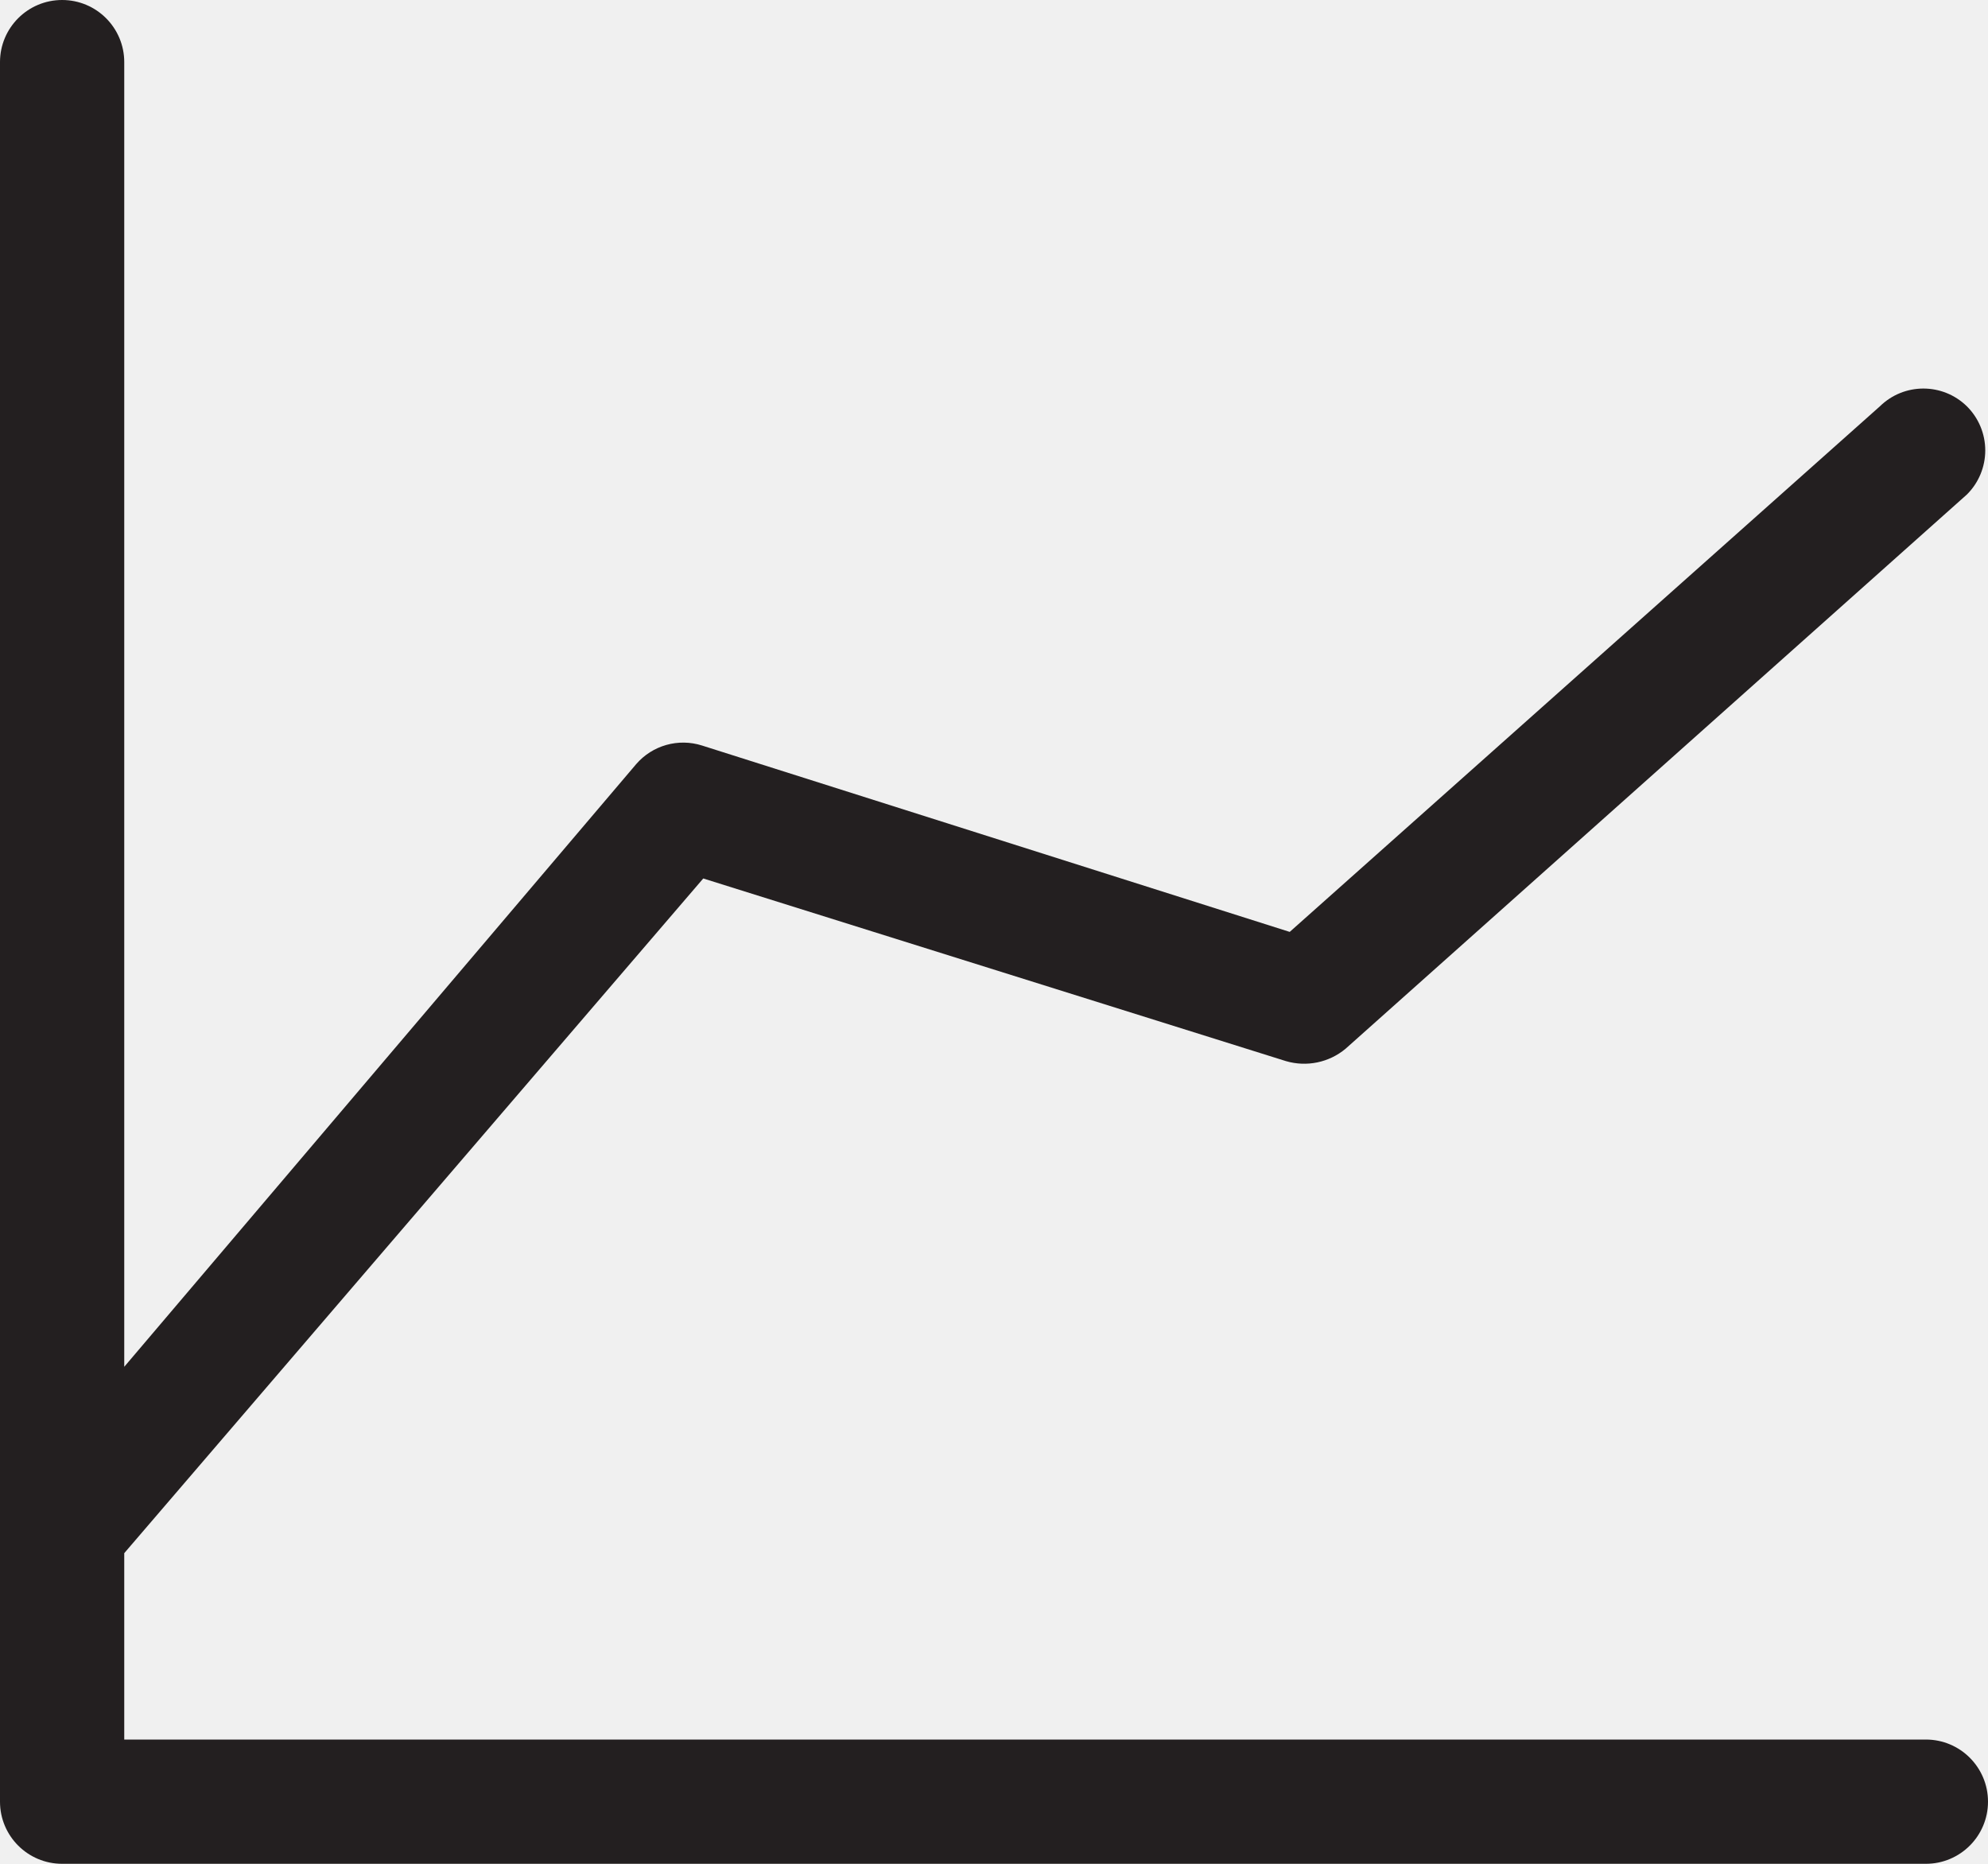
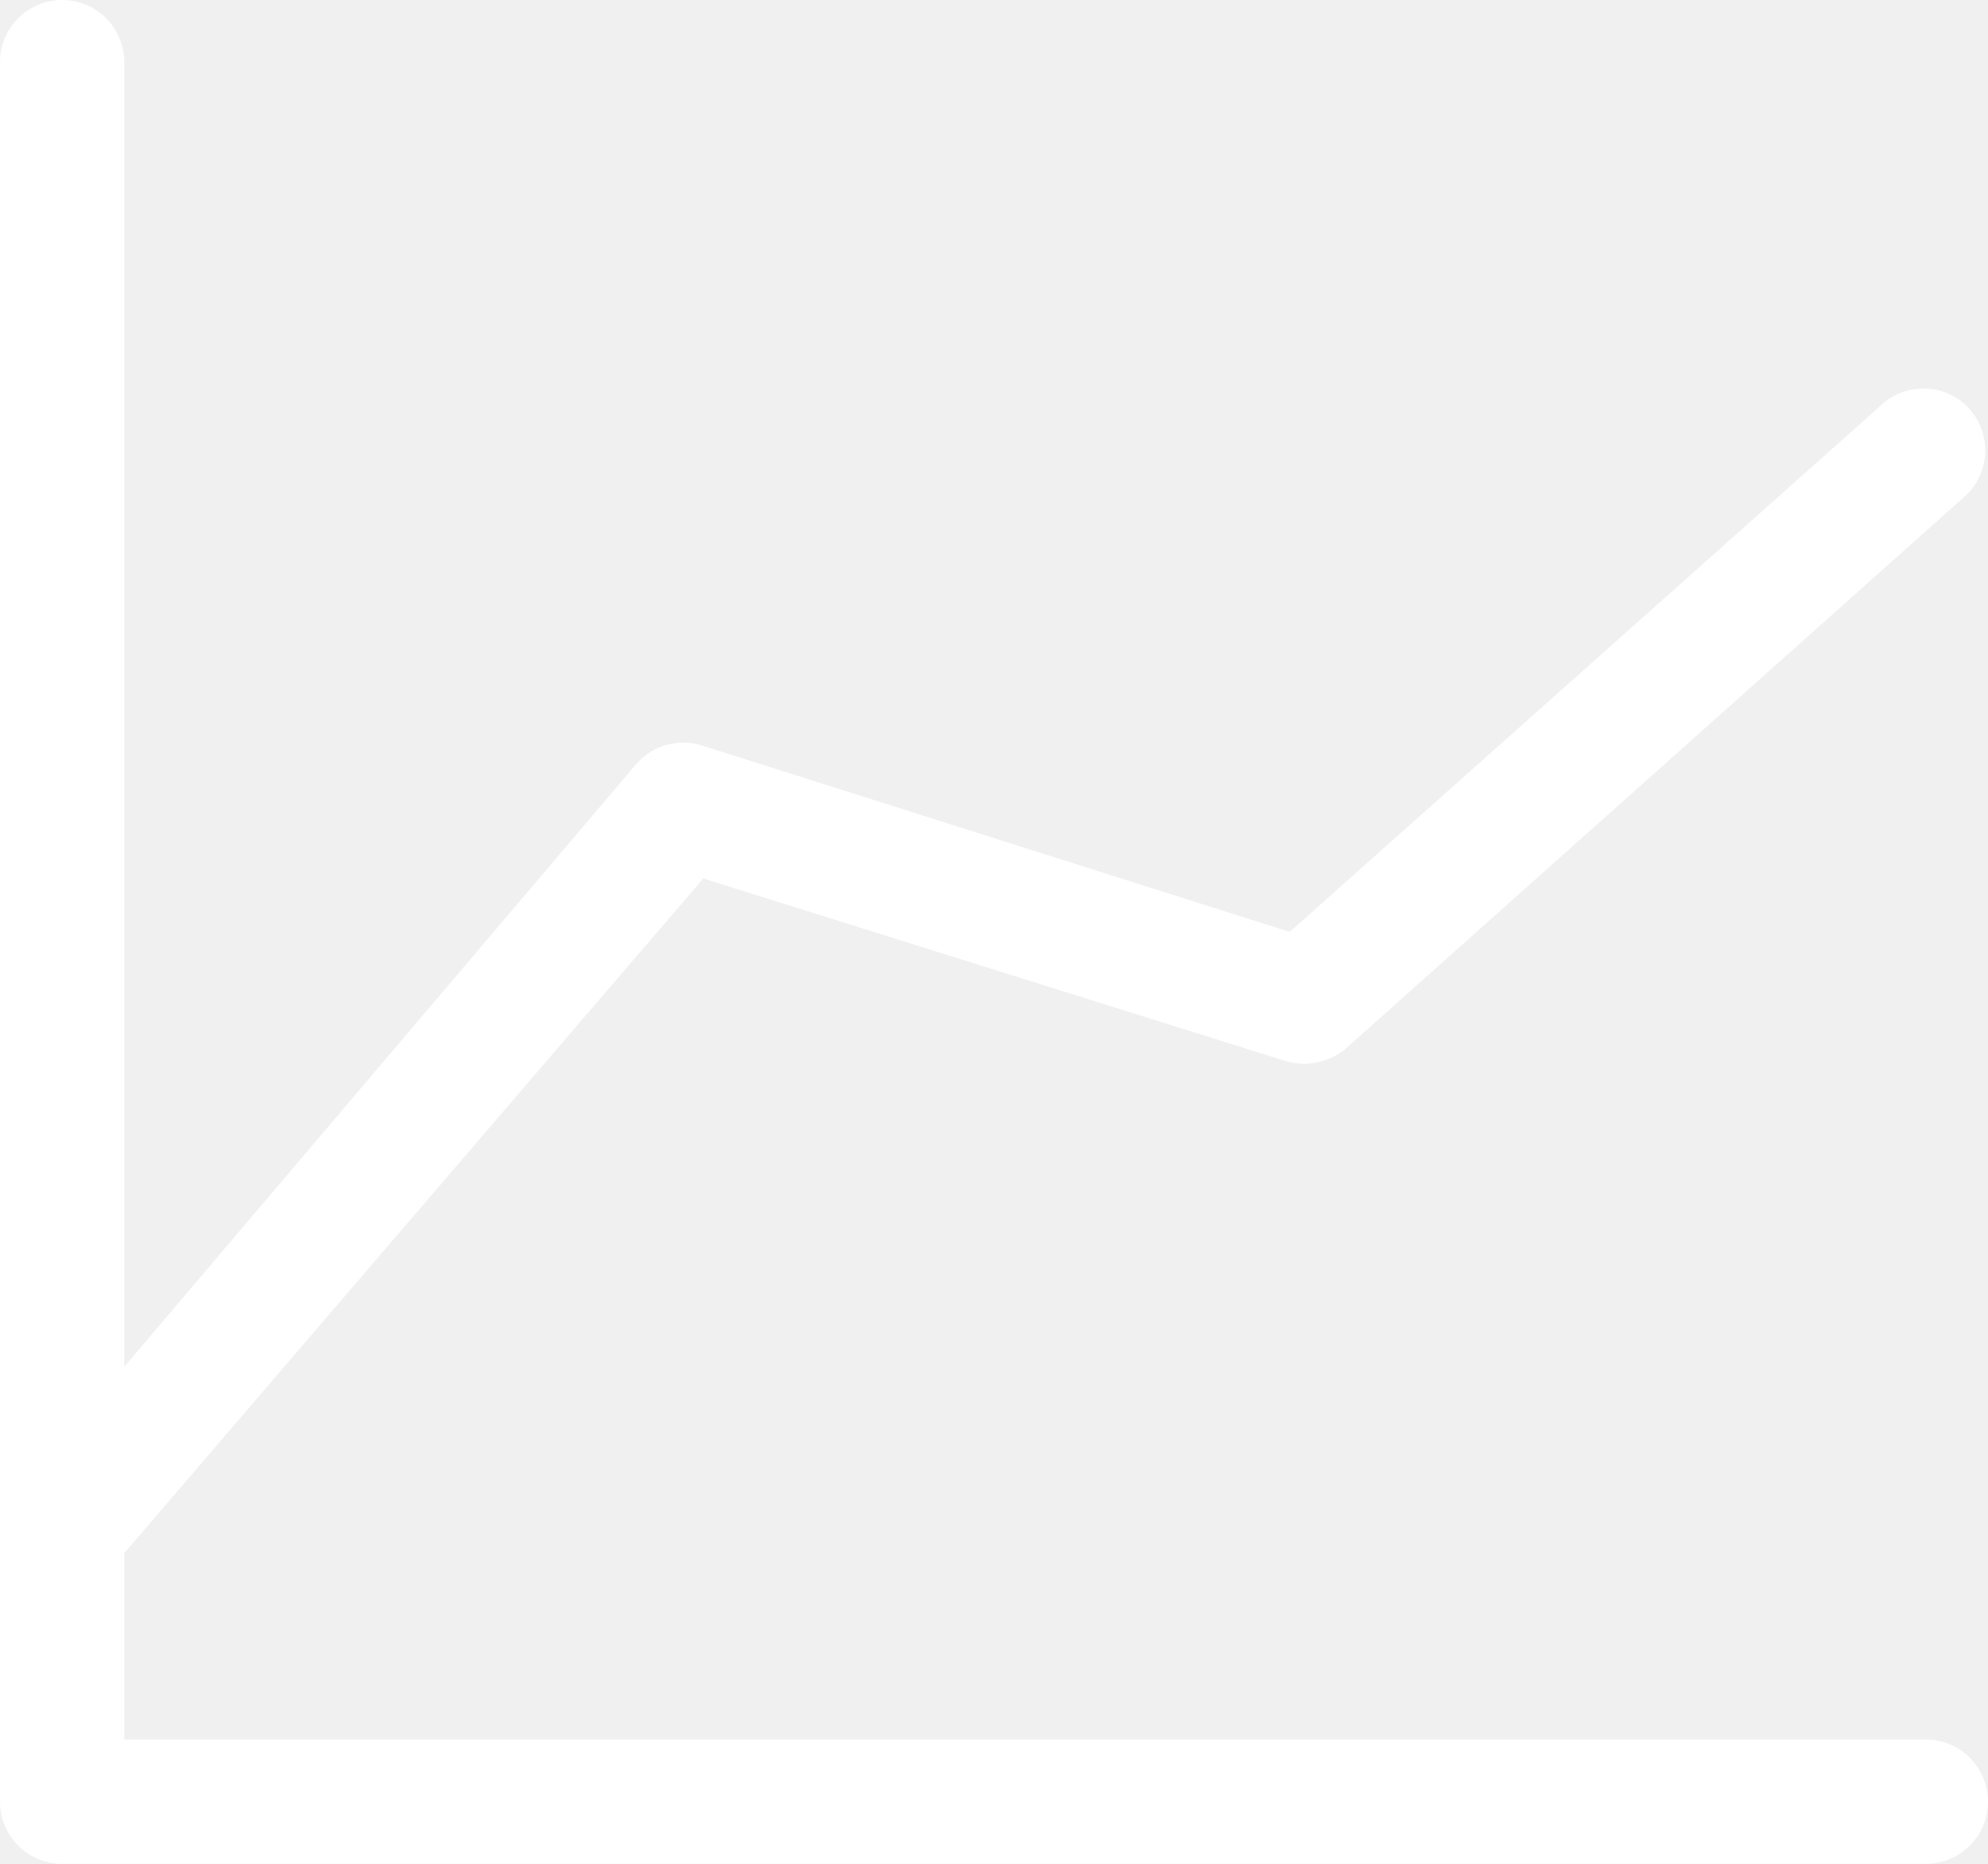
<svg xmlns="http://www.w3.org/2000/svg" viewBox="0 0 16 15">
  <defs>
    <style>
      .cls-1 {
-         fill: #231f20;
+         fill: #fff;
      }
    </style>
  </defs>
  <g id="Layer_2" data-name="Layer 2">
    <g id="Layer_1-2" data-name="Layer 1">
-       <path class="cls-1" d="M15.5,14H1V12.5L5.66,7.07l4.69,1.47a.52.52,0,0,0,.48-.1l5-4.46a.5.5,0,0,0,0-.71.5.5,0,0,0-.7,0L10.38,7.5,5.65,6a.5.5,0,0,0-.53.15L1,11V.5A.5.5,0,0,0,.5,0,.5.5,0,0,0,0,.5v14a.5.5,0,0,0,.5.5h15a.5.5,0,0,0,0-1Z" />
+       <g id="Layer_1-2-2" data-name="Layer 1-2">
+         <path class="cls-1" d="M15.5,14H1V12.5L5.66,7.07l4.69,1.47a.52.52,0,0,0,.48-.1l5-4.46a.5.5,0,0,0,0-.71h0a.5.5,0,0,0-.7,0L10.38,7.5,5.65,6a.5.5,0,0,0-.53.15L1,11V.5A.5.5,0,0,0,.5,0,.5.5,0,0,0,0,.5v14a.5.5,0,0,0,.5.5h15a.5.5,0,0,0,0-1Z" />
+       </g>
    </g>
  </g>
</svg>
